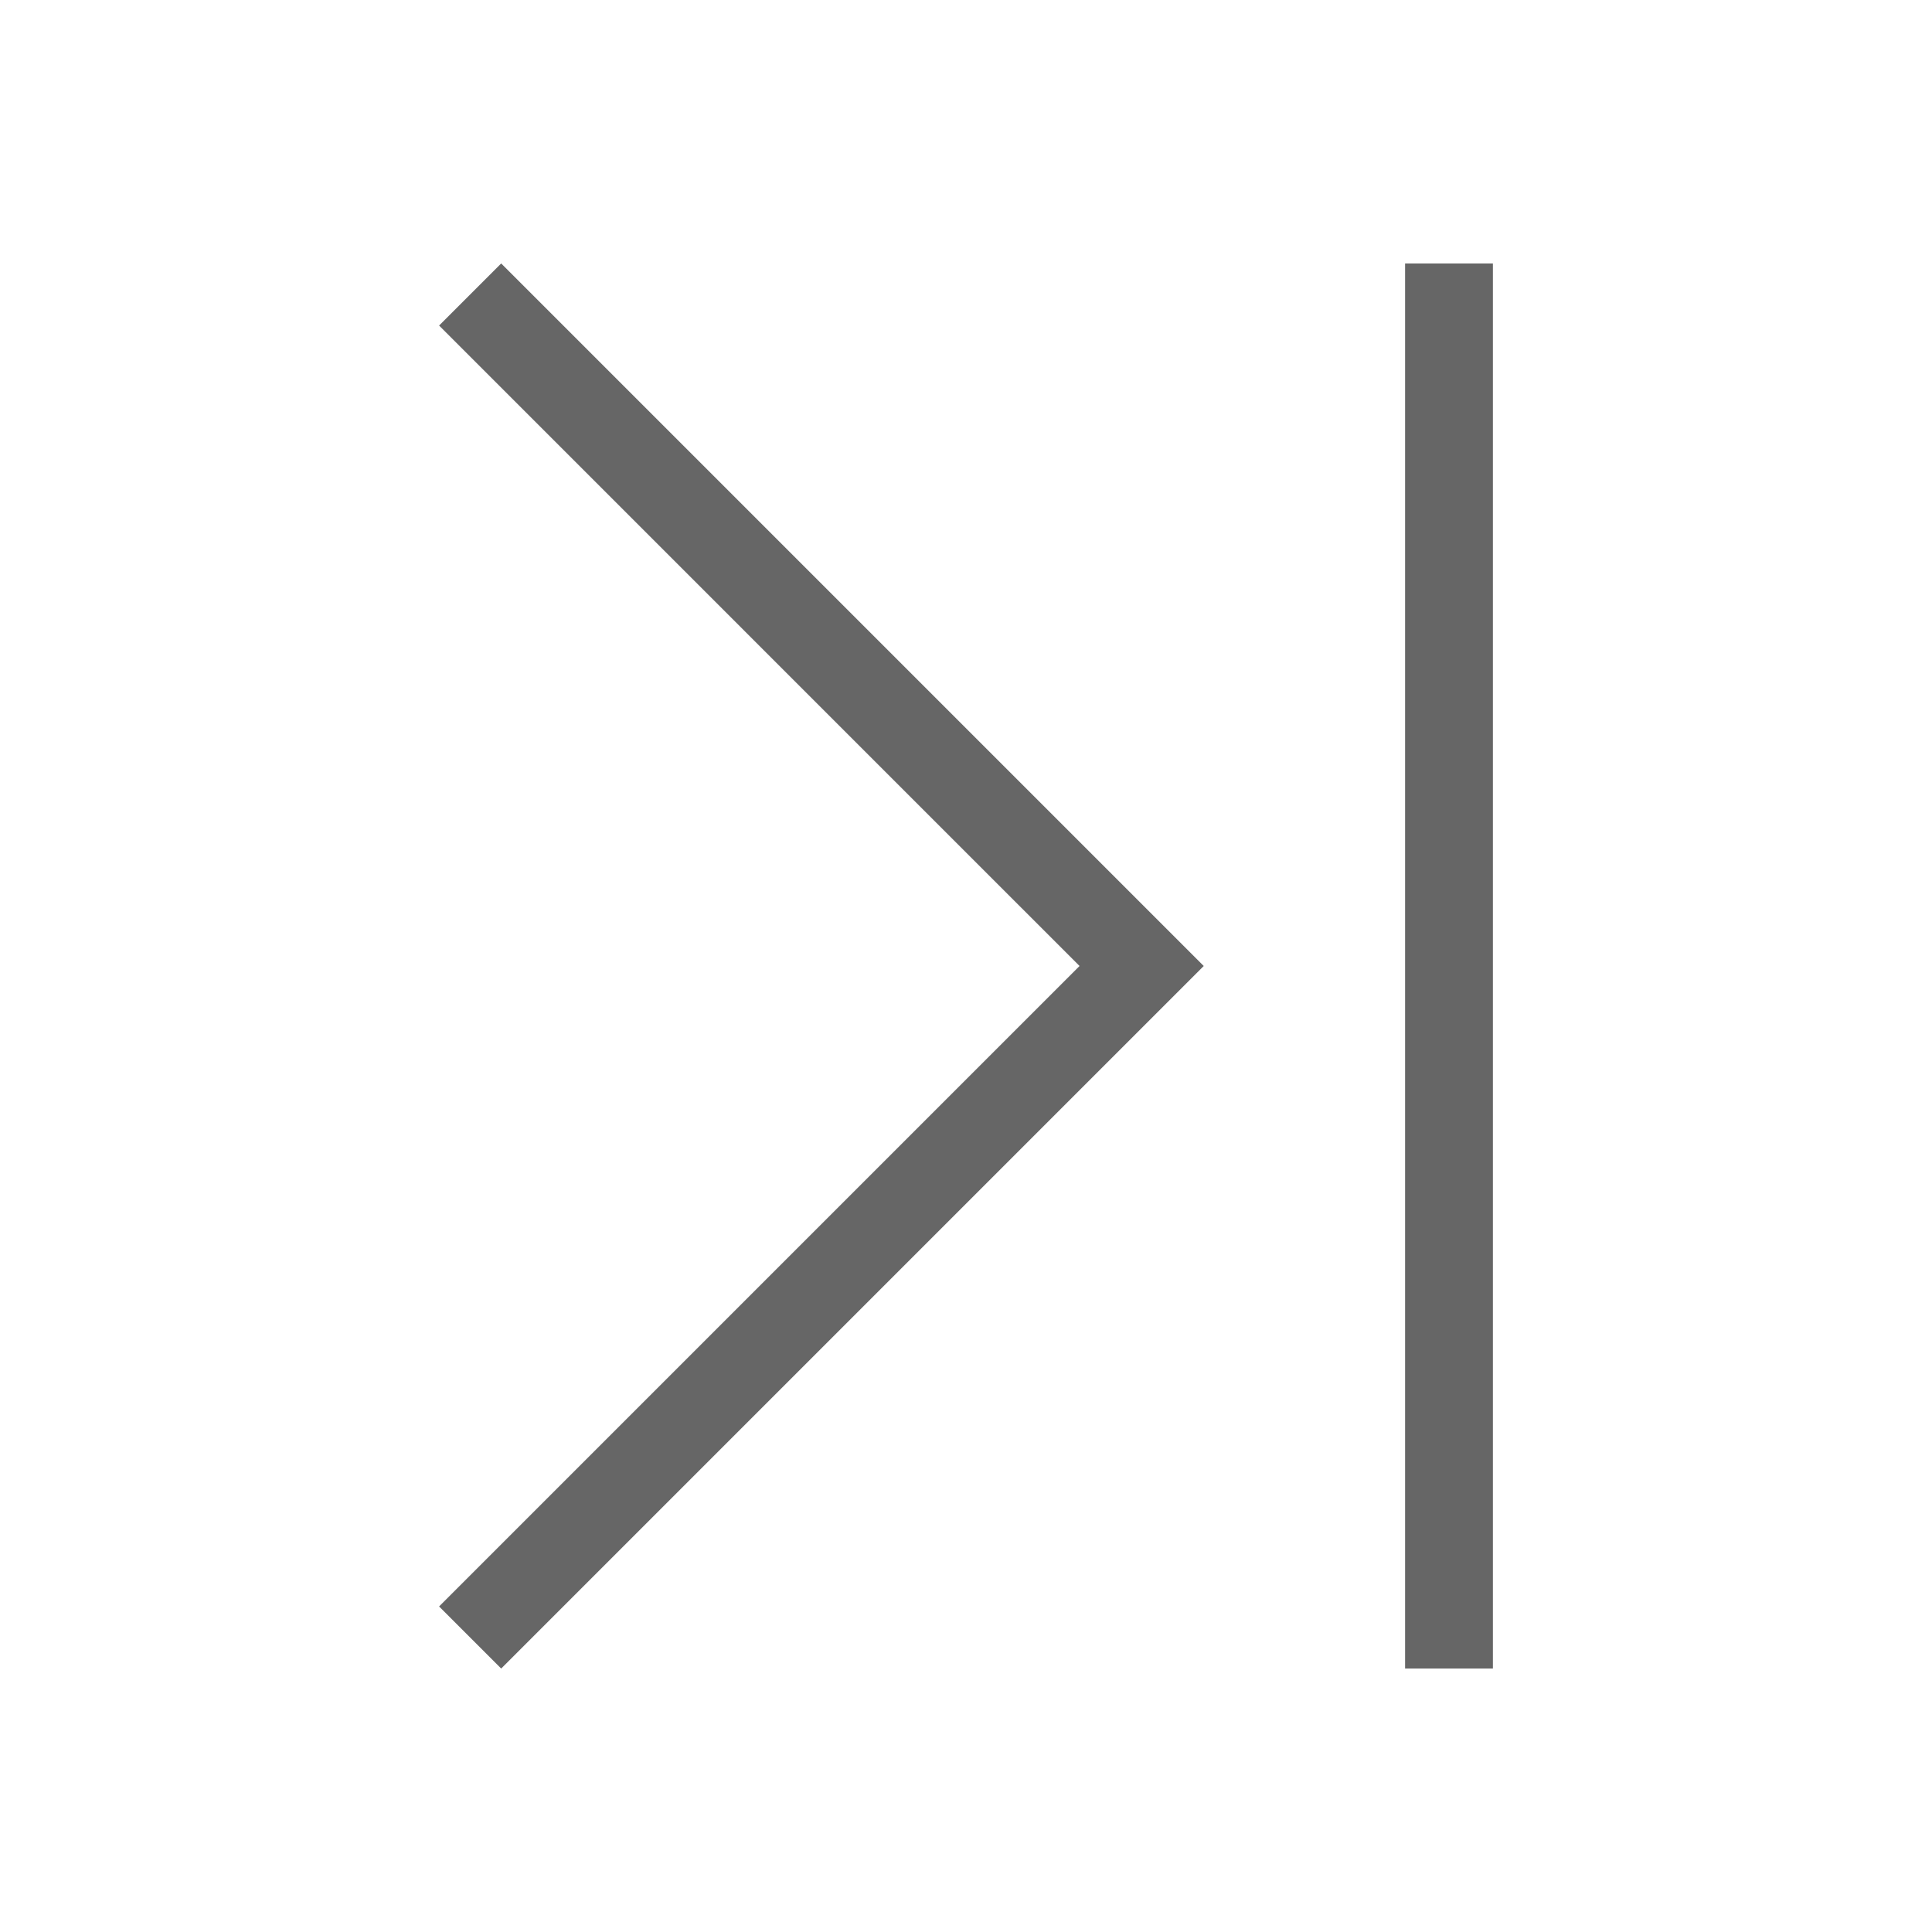
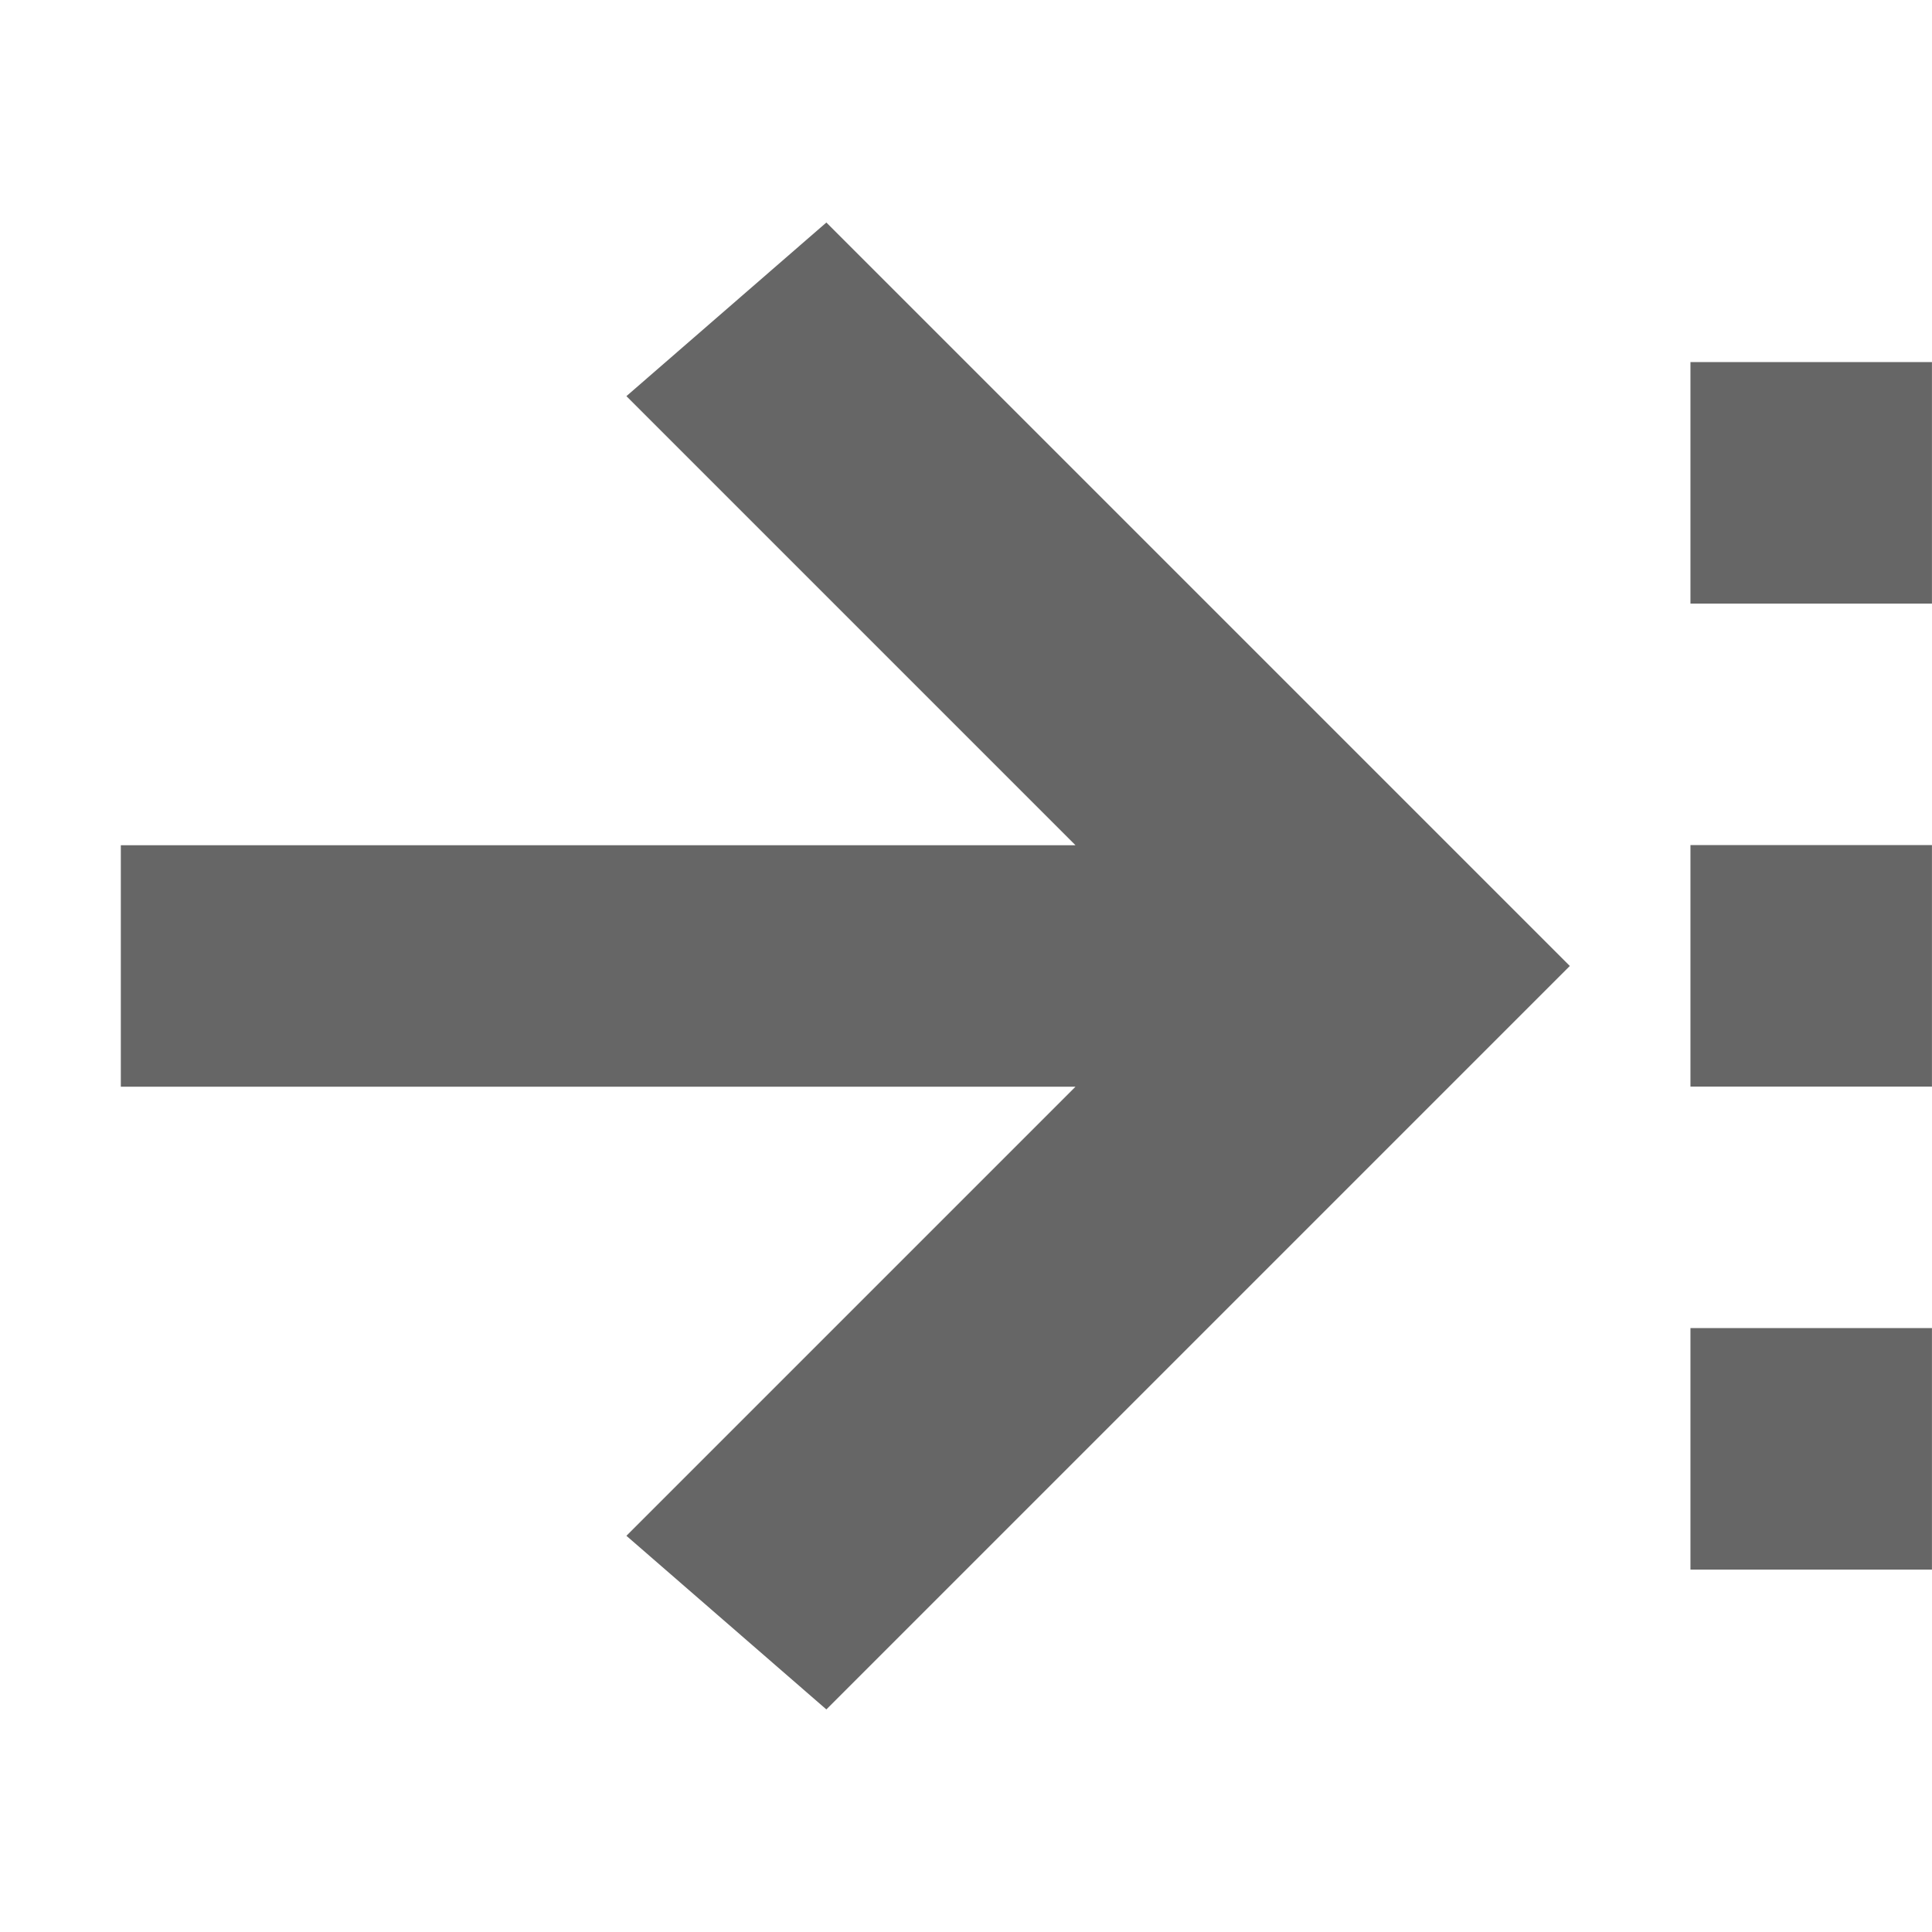
- <svg xmlns="http://www.w3.org/2000/svg" width="22" height="22" id="svg4359" version="1.1">
-   <defs id="defs4361" />
-   <g id="layer1" transform="translate(0,-26)">
-     <g transform="matrix(0,1,1,0,-1032.362,26)" id="layer1-6">
-       <path id="rect4176" transform="translate(-5e-7,1030.362)" d="M 3.707,7 3,7.707 l 6.125,6.125 1.875,1.875 1.875,-1.875 L 19,7.707 18.293,7 12.168,13.125 11,14.293 9.832,13.125 3.707,7 Z" style="fill:#666666;fill-opacity:1;stroke:none" />
-     </g>
-     <rect style="opacity:1;fill:#666666;fill-opacity:1;stroke:none" id="rect4186" width="16" height="1" x="29" y="16" transform="matrix(0,1,1,0,0,0)" />
+ <svg xmlns="http://www.w3.org/2000/svg" width="16" height="16" id="svg13094" version="1.1">
+   <defs id="defs13096" />
+   <g transform="translate(9379.308,-4843.199)" id="layer1">
+     <path style="font-size:medium;font-style:normal;font-variant:normal;font-weight:normal;font-stretch:normal;text-indent:0;text-align:start;text-decoration:none;line-height:normal;letter-spacing:normal;word-spacing:normal;text-transform:none;direction:ltr;block-progression:tb;writing-mode:lr-tb;text-anchor:start;baseline-shift:baseline;color:#000000;fill:#666666;fill-opacity:1;stroke:none;stroke-width:57.893;marker:none;visibility:visible;display:inline;overflow:visible;enable-background:accumulate;font-family:Sans;-inkscape-font-specification:Sans" d="m -9372.464,4845.042 5.438,5.438 0.719,0.719 -0.719,0.719 -5.438,5.438 -1.656,-1.438 3.719,-3.719 -7.906,0 0,-2 7.906,0 -3.719,-3.719 1.656,-1.438 z m 9.156,1.156 0,2 -2,0 0,-2 2,0 z m 0,4 0,2 -2,0 0,-2 2,0 z m 0,4 0,2 -2,0 0,-2 2,0 z" id="path3557" />
  </g>
</svg>
